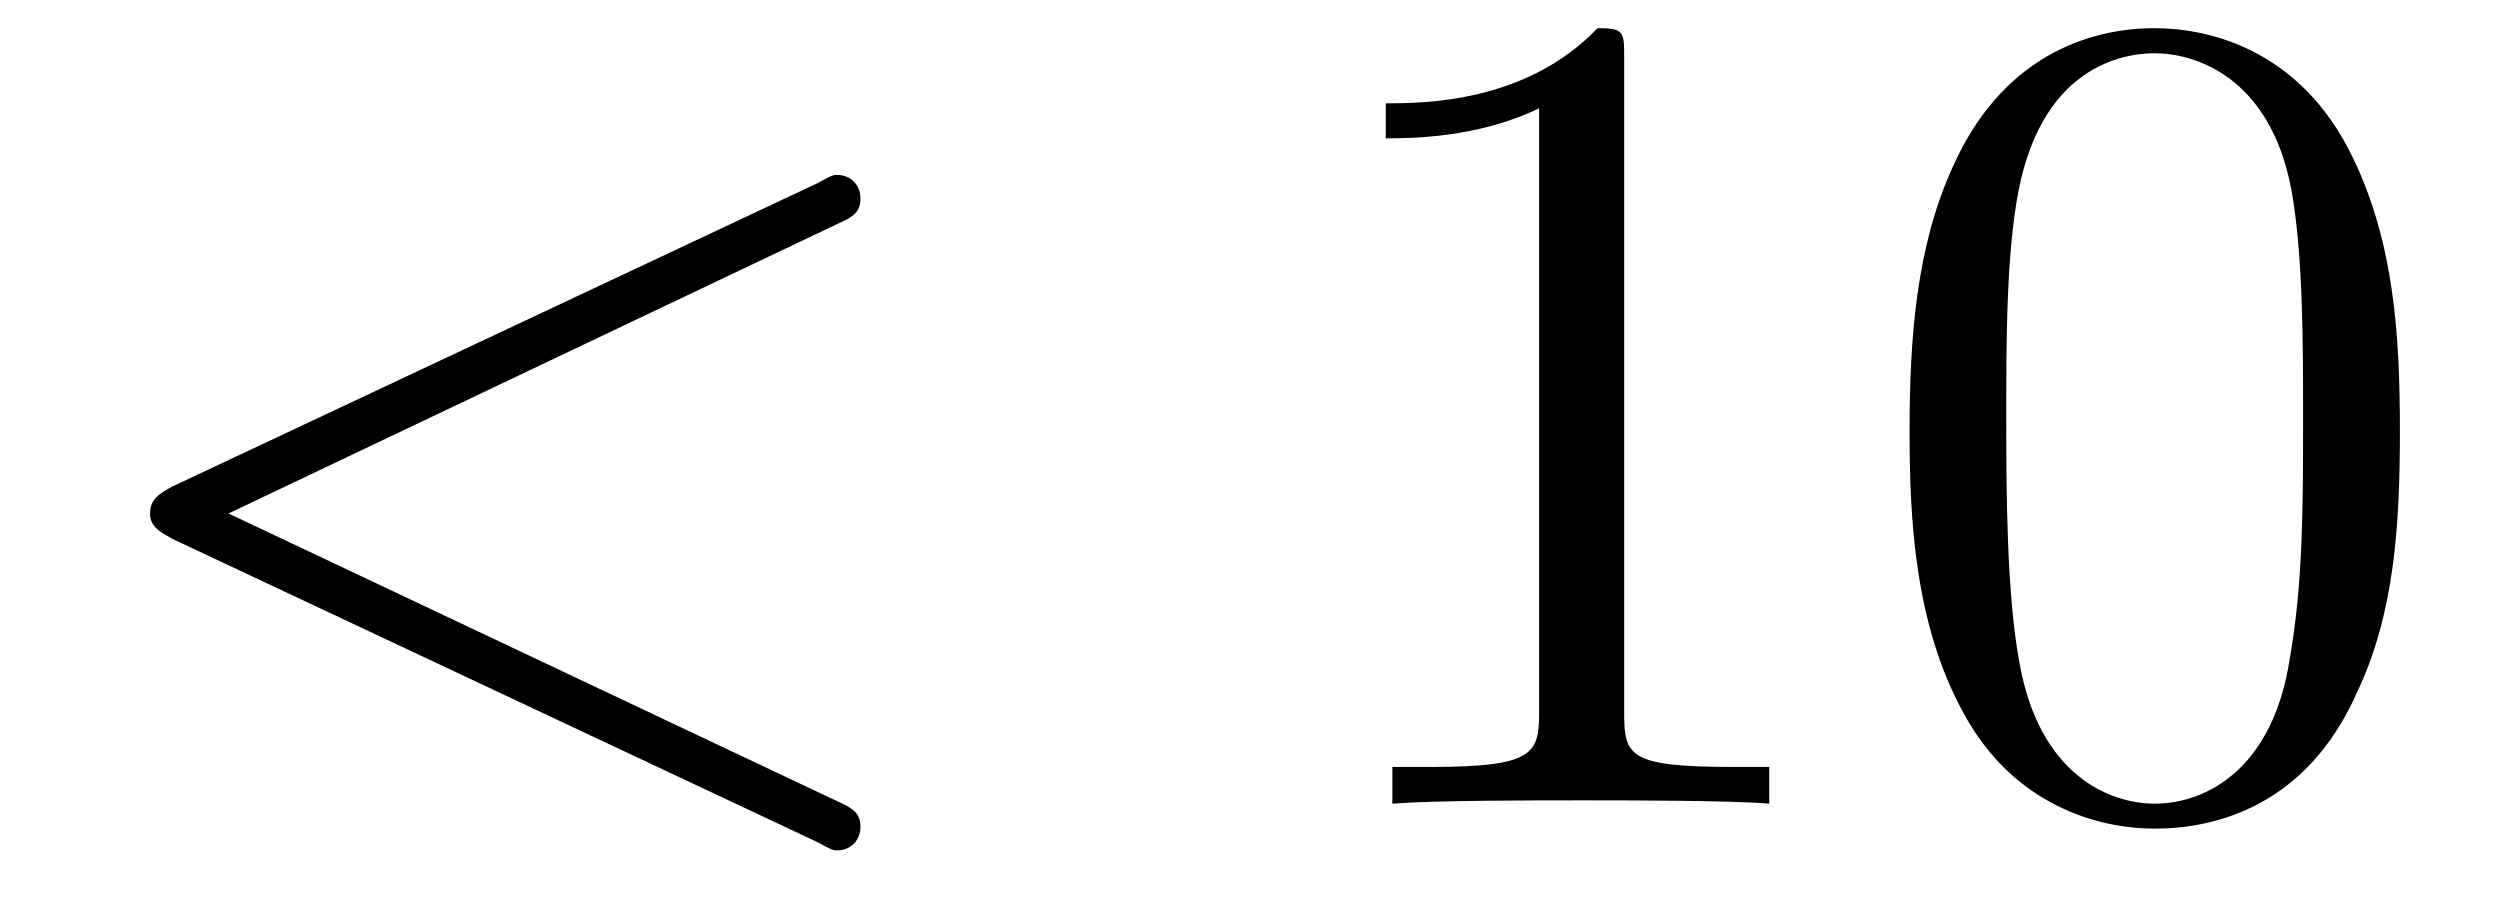
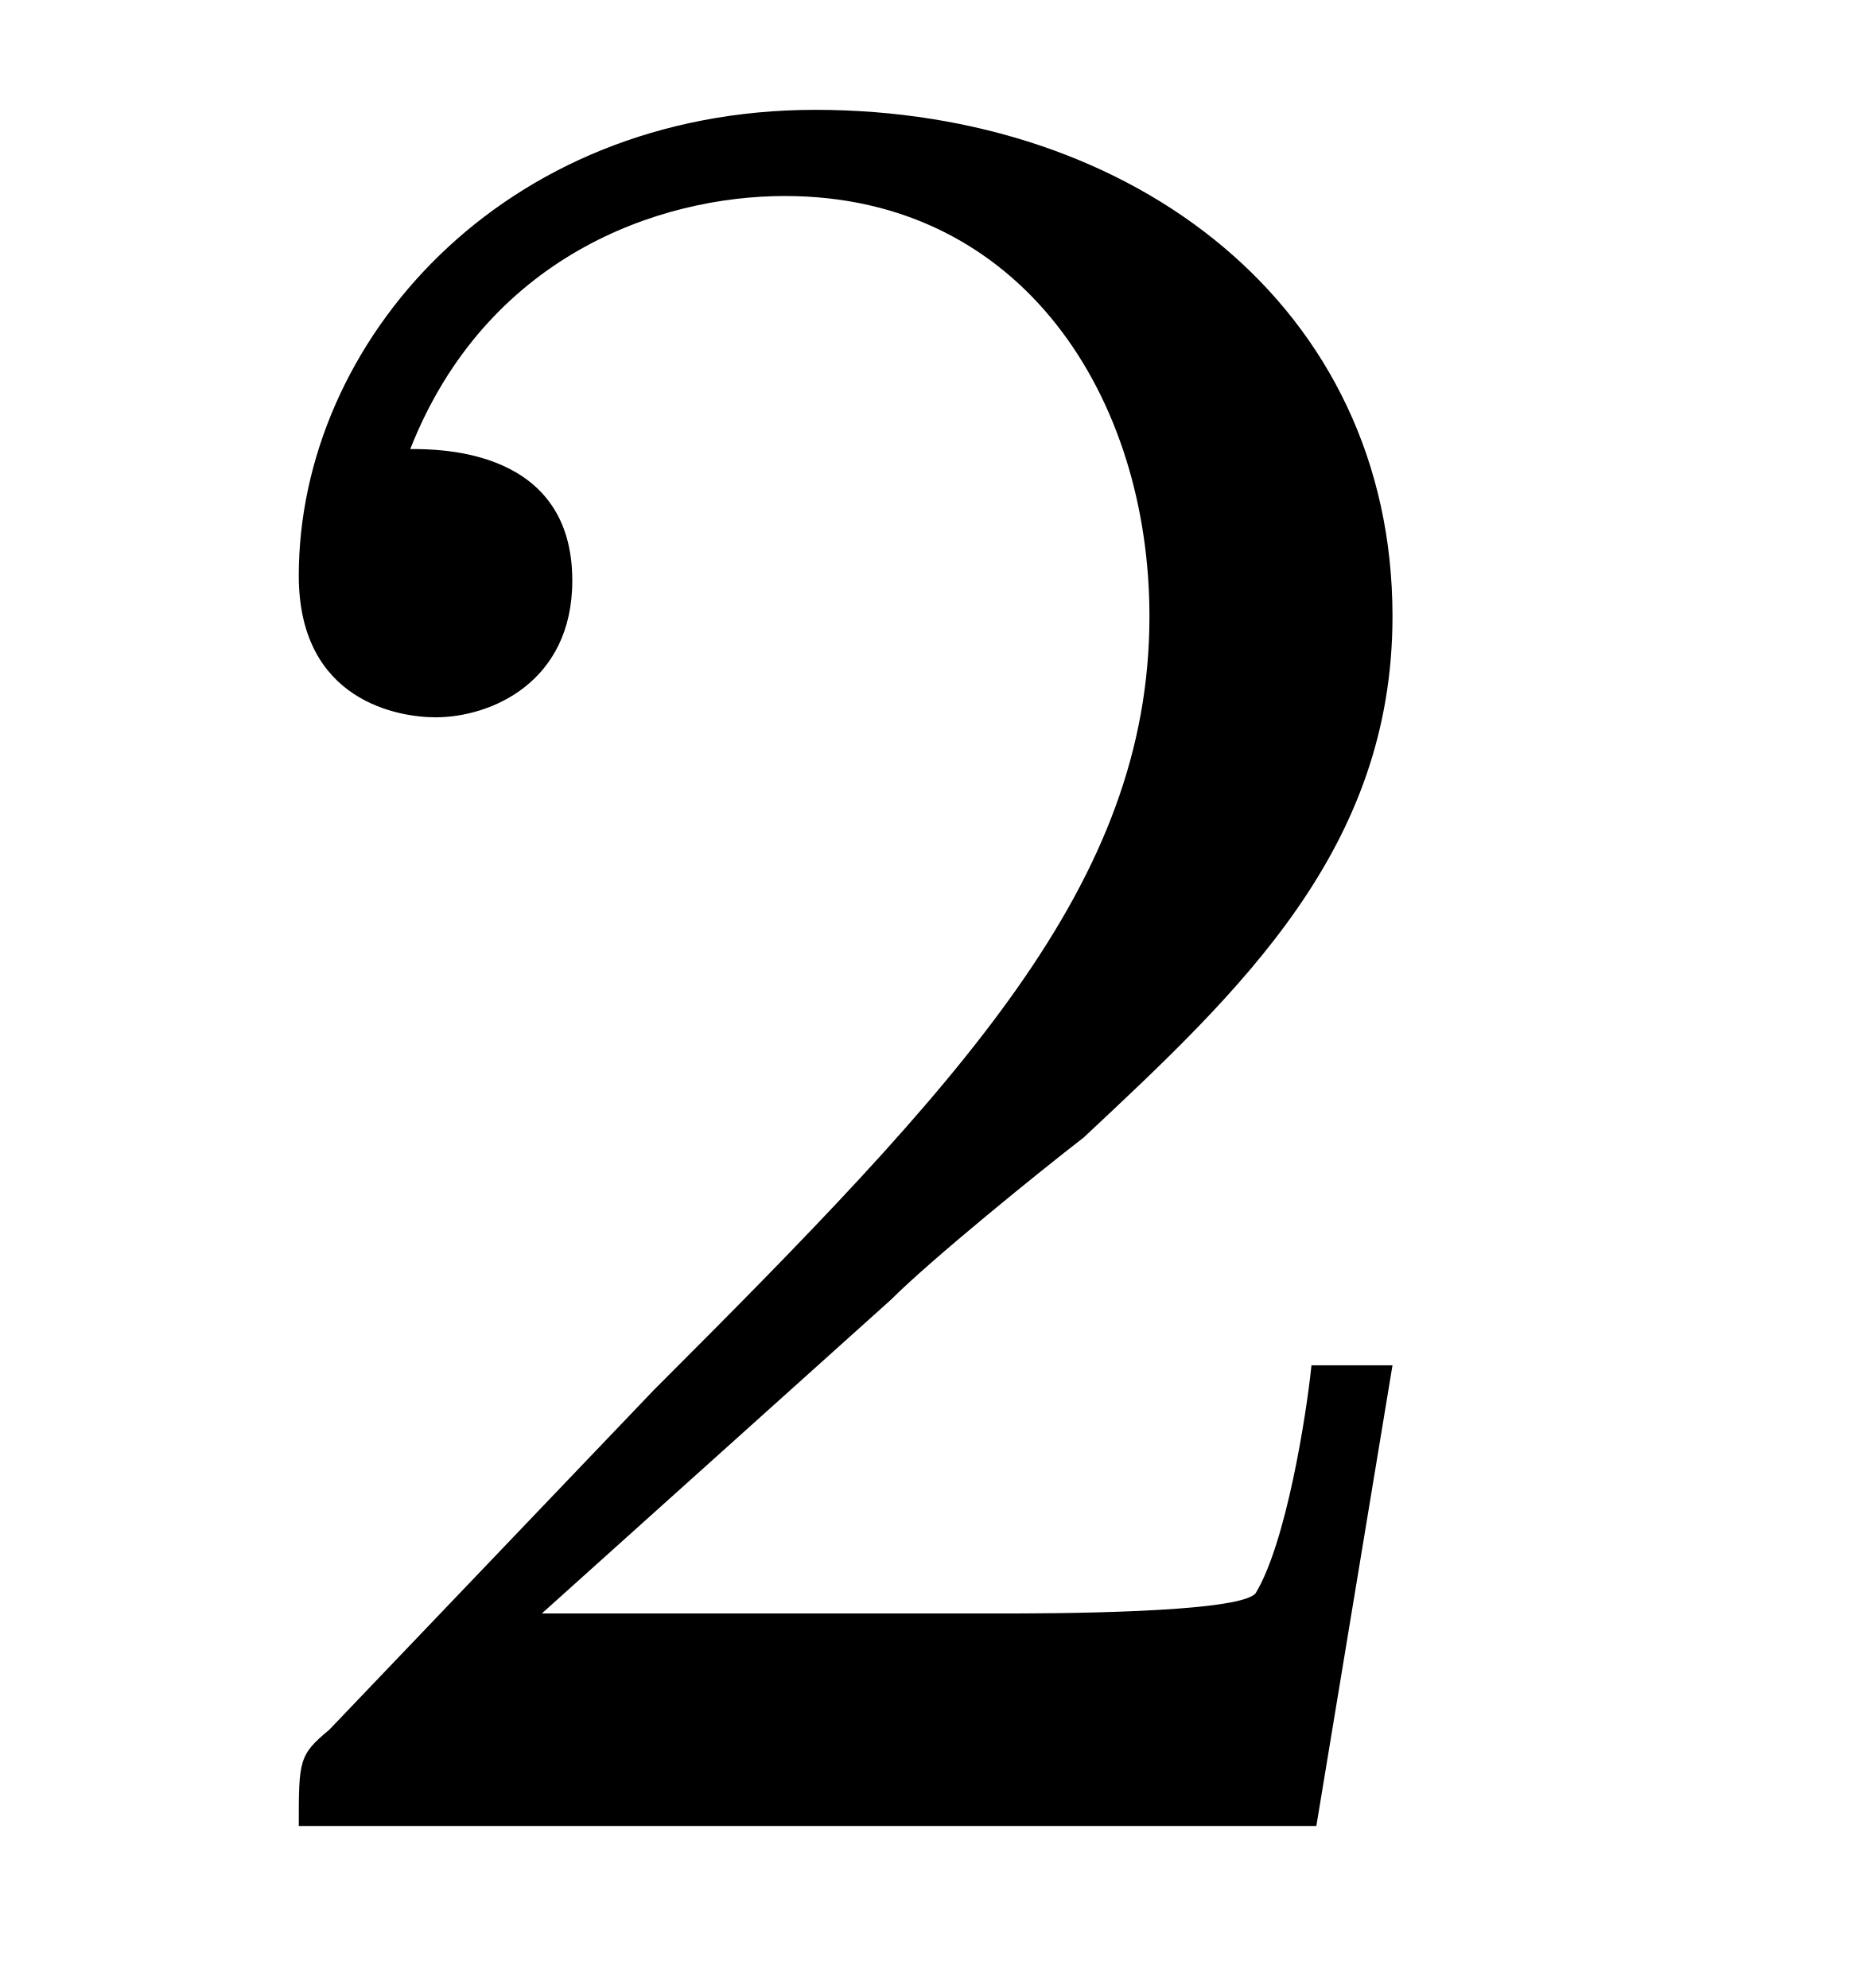
- <svg xmlns="http://www.w3.org/2000/svg" xmlns:xlink="http://www.w3.org/1999/xlink" viewBox="0 0 23.424 8.457" version="1.2">
+ <svg xmlns="http://www.w3.org/2000/svg" xmlns:xlink="http://www.w3.org/1999/xlink" viewBox="0 0 5.732 6.136" version="1.2">
  <defs>
    <g>
      <symbol overflow="visible" id="glyph0-0">
        <path style="stroke:none;" d="" />
      </symbol>
      <symbol overflow="visible" id="glyph0-1">
-         <path style="stroke:none;" d="M 7.359 -5.438 C 7.5 -5.5 7.562 -5.547 7.562 -5.672 C 7.562 -5.797 7.469 -5.891 7.344 -5.891 C 7.312 -5.891 7.297 -5.891 7.156 -5.812 L 1.109 -2.969 C 1 -2.906 0.906 -2.859 0.906 -2.719 C 0.906 -2.594 1 -2.547 1.109 -2.484 L 7.156 0.359 C 7.297 0.438 7.312 0.438 7.344 0.438 C 7.469 0.438 7.562 0.344 7.562 0.219 C 7.562 0.094 7.5 0.047 7.359 -0.016 L 1.641 -2.719 Z M 7.359 -5.438 " />
-       </symbol>
-       <symbol overflow="visible" id="glyph1-0">
-         <path style="stroke:none;" d="" />
-       </symbol>
-       <symbol overflow="visible" id="glyph1-1">
-         <path style="stroke:none;" d="M 3.203 -6.984 C 3.203 -7.234 3.203 -7.266 2.953 -7.266 C 2.281 -6.562 1.312 -6.562 0.969 -6.562 L 0.969 -6.234 C 1.188 -6.234 1.828 -6.234 2.406 -6.516 L 2.406 -0.859 C 2.406 -0.469 2.359 -0.344 1.391 -0.344 L 1.031 -0.344 L 1.031 0 C 1.422 -0.031 2.359 -0.031 2.797 -0.031 C 3.234 -0.031 4.188 -0.031 4.562 0 L 4.562 -0.344 L 4.219 -0.344 C 3.234 -0.344 3.203 -0.453 3.203 -0.859 Z M 3.203 -6.984 " />
-       </symbol>
-       <symbol overflow="visible" id="glyph1-2">
-         <path style="stroke:none;" d="M 5.016 -3.484 C 5.016 -4.359 4.969 -5.234 4.578 -6.047 C 4.078 -7.094 3.188 -7.266 2.719 -7.266 C 2.078 -7.266 1.281 -6.984 0.828 -5.969 C 0.484 -5.219 0.422 -4.359 0.422 -3.484 C 0.422 -2.672 0.469 -1.688 0.922 -0.859 C 1.391 0.016 2.188 0.234 2.719 0.234 C 3.297 0.234 4.141 0.016 4.609 -1.031 C 4.969 -1.781 5.016 -2.625 5.016 -3.484 Z M 2.719 0 C 2.297 0 1.641 -0.266 1.453 -1.312 C 1.328 -1.969 1.328 -2.984 1.328 -3.625 C 1.328 -4.312 1.328 -5.031 1.422 -5.625 C 1.625 -6.922 2.438 -7.031 2.719 -7.031 C 3.078 -7.031 3.797 -6.828 4 -5.75 C 4.109 -5.141 4.109 -4.312 4.109 -3.625 C 4.109 -2.797 4.109 -2.062 3.984 -1.359 C 3.828 -0.328 3.203 0 2.719 0 Z M 2.719 0 " />
+         <path style="stroke:none;" d="M 2.25 -1.625 C 2.375 -1.75 2.703 -2.016 2.844 -2.125 C 3.328 -2.578 3.797 -3.016 3.797 -3.734 C 3.797 -4.688 3 -5.297 2.016 -5.297 C 1.047 -5.297 0.422 -4.578 0.422 -3.859 C 0.422 -3.469 0.734 -3.422 0.844 -3.422 C 1.016 -3.422 1.266 -3.531 1.266 -3.844 C 1.266 -4.25 0.859 -4.25 0.766 -4.25 C 1 -4.844 1.531 -5.031 1.922 -5.031 C 2.656 -5.031 3.047 -4.406 3.047 -3.734 C 3.047 -2.906 2.469 -2.297 1.516 -1.344 L 0.516 -0.297 C 0.422 -0.219 0.422 -0.203 0.422 0 L 3.562 0 L 3.797 -1.422 L 3.547 -1.422 C 3.531 -1.266 3.469 -0.875 3.375 -0.719 C 3.328 -0.656 2.719 -0.656 2.594 -0.656 L 1.172 -0.656 Z M 2.25 -1.625 " />
      </symbol>
    </g>
  </defs>
  <g id="surface1">
    <g style="fill:rgb(0%,0%,0%);fill-opacity:1;">
-       <use xlink:href="#glyph0-1" x="0.5" y="7.53" />
-     </g>
-     <g style="fill:rgb(0%,0%,0%);fill-opacity:1;">
-       <use xlink:href="#glyph1-1" x="12.015" y="7.53" />
-       <use xlink:href="#glyph1-2" x="17.47" y="7.53" />
+       <use xlink:href="#glyph0-1" x="0.5" y="5.636" />
    </g>
  </g>
</svg>
